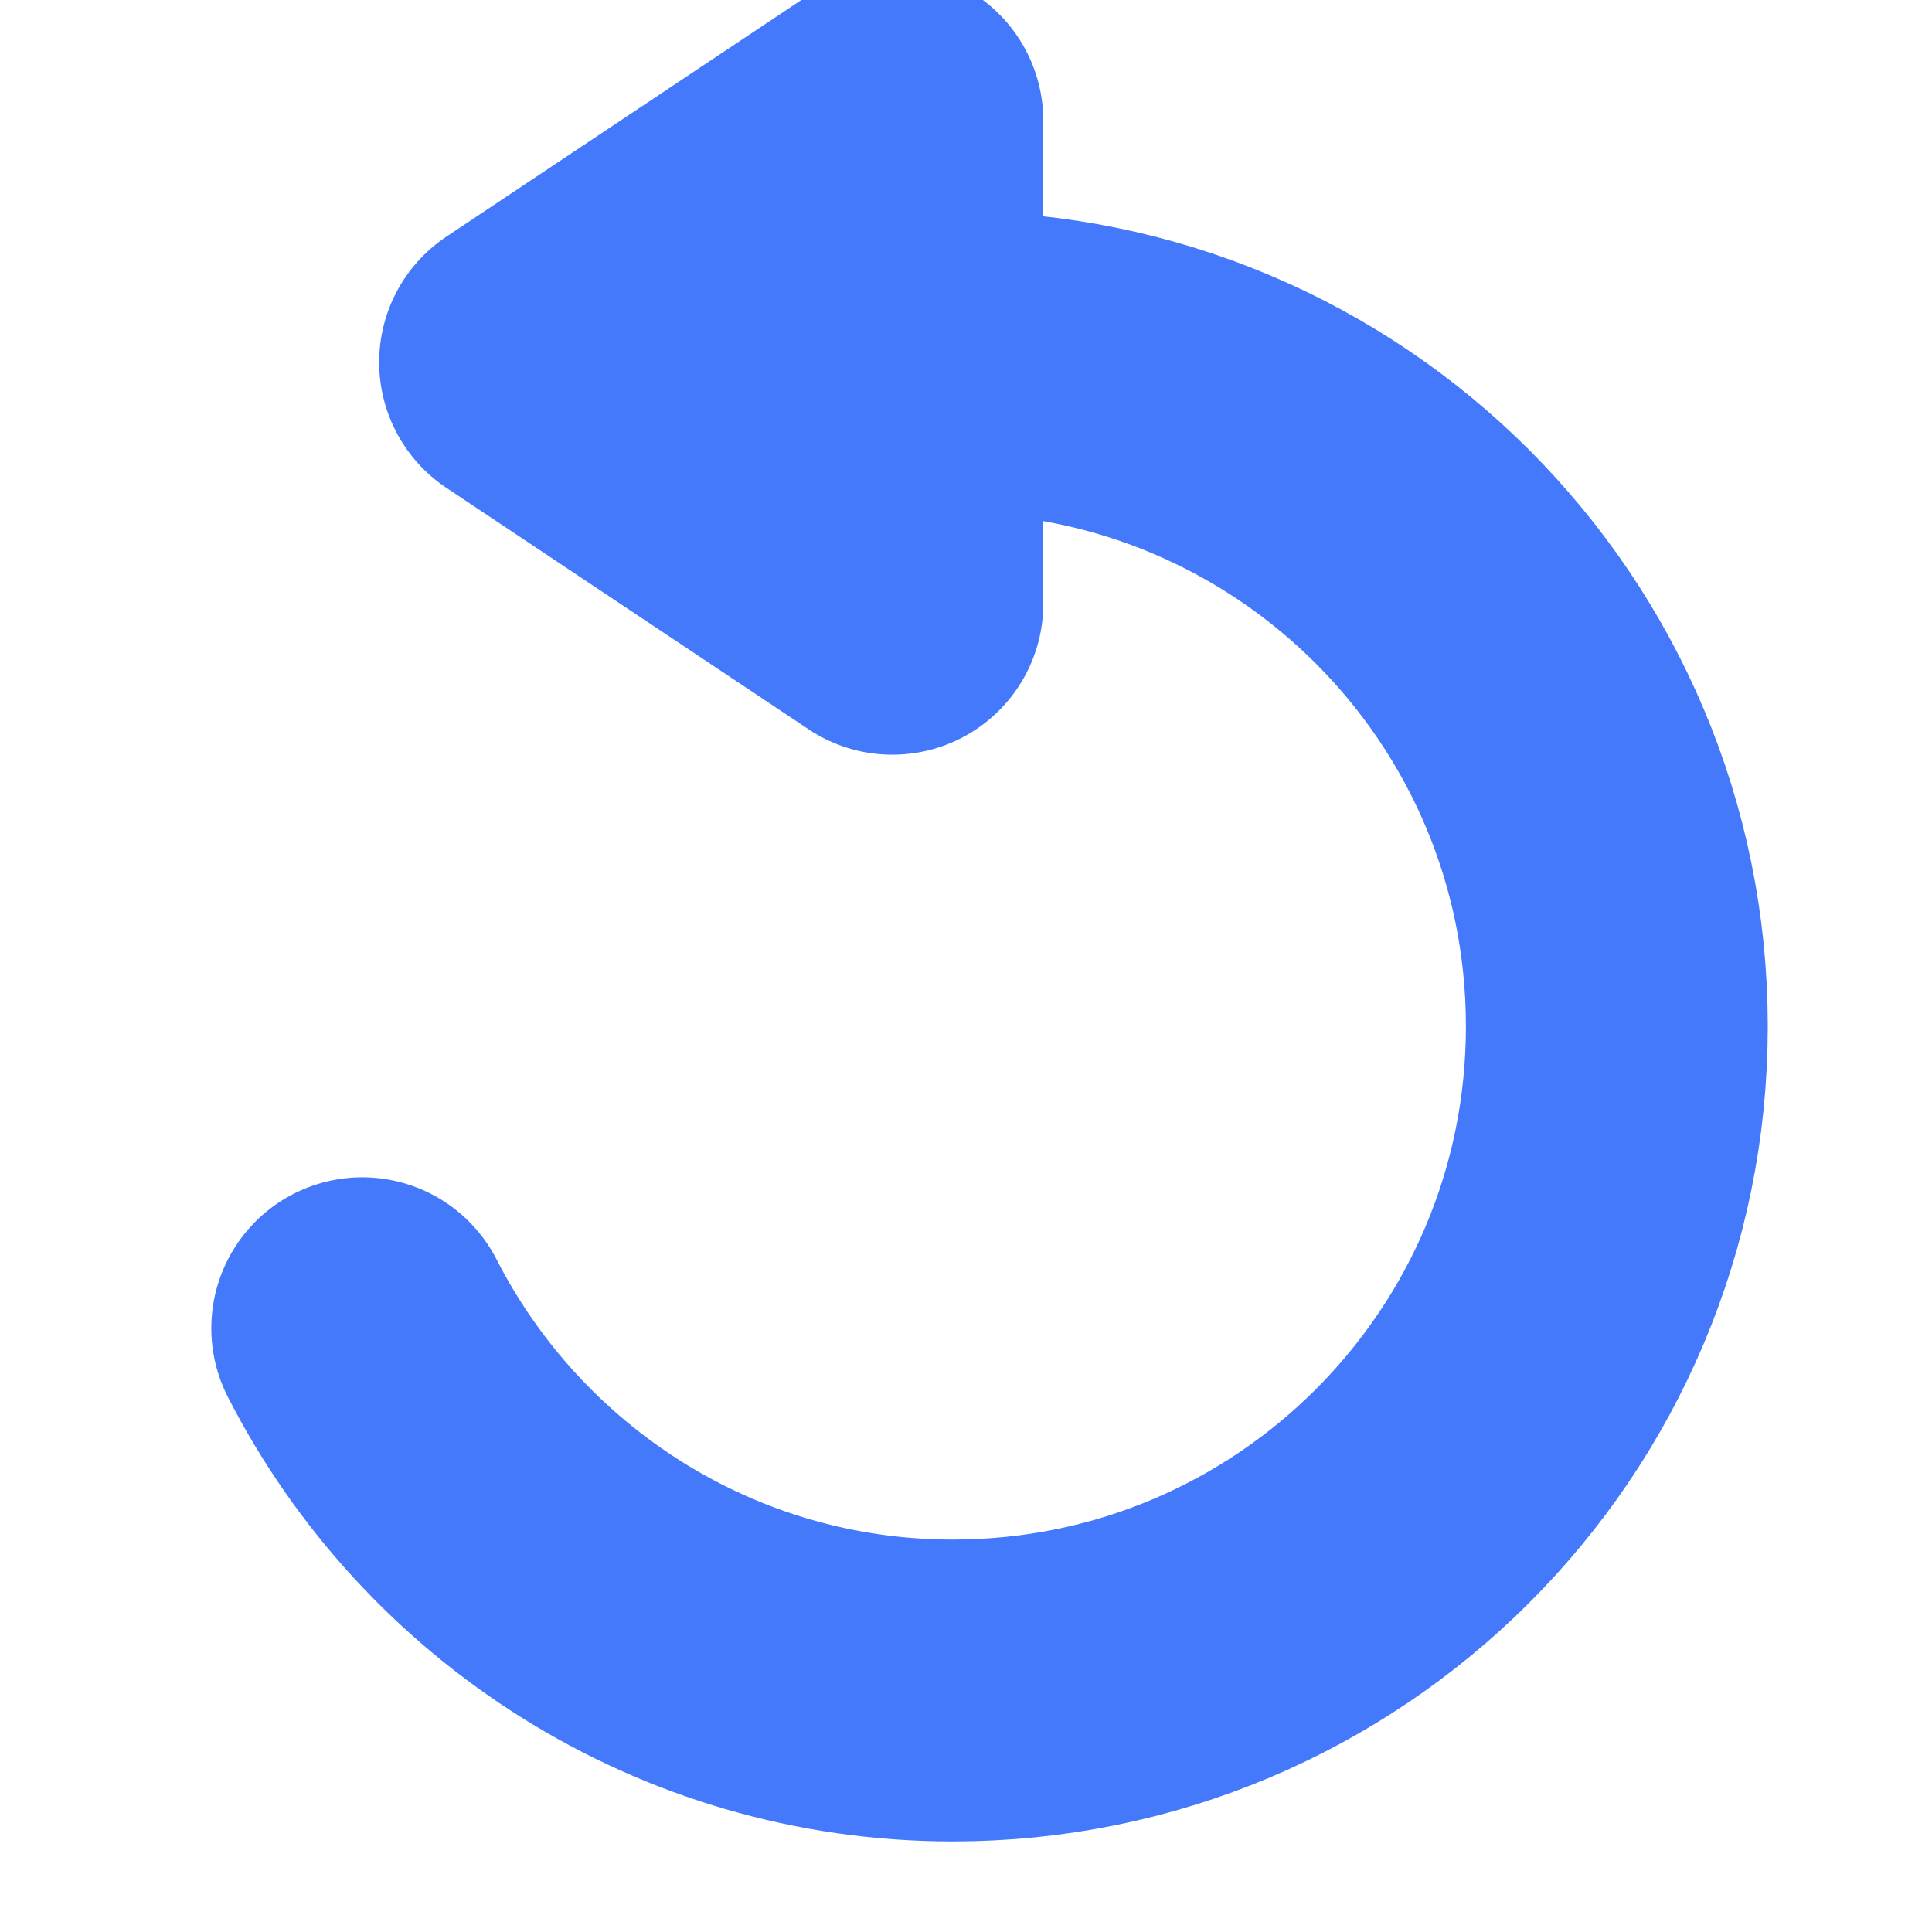
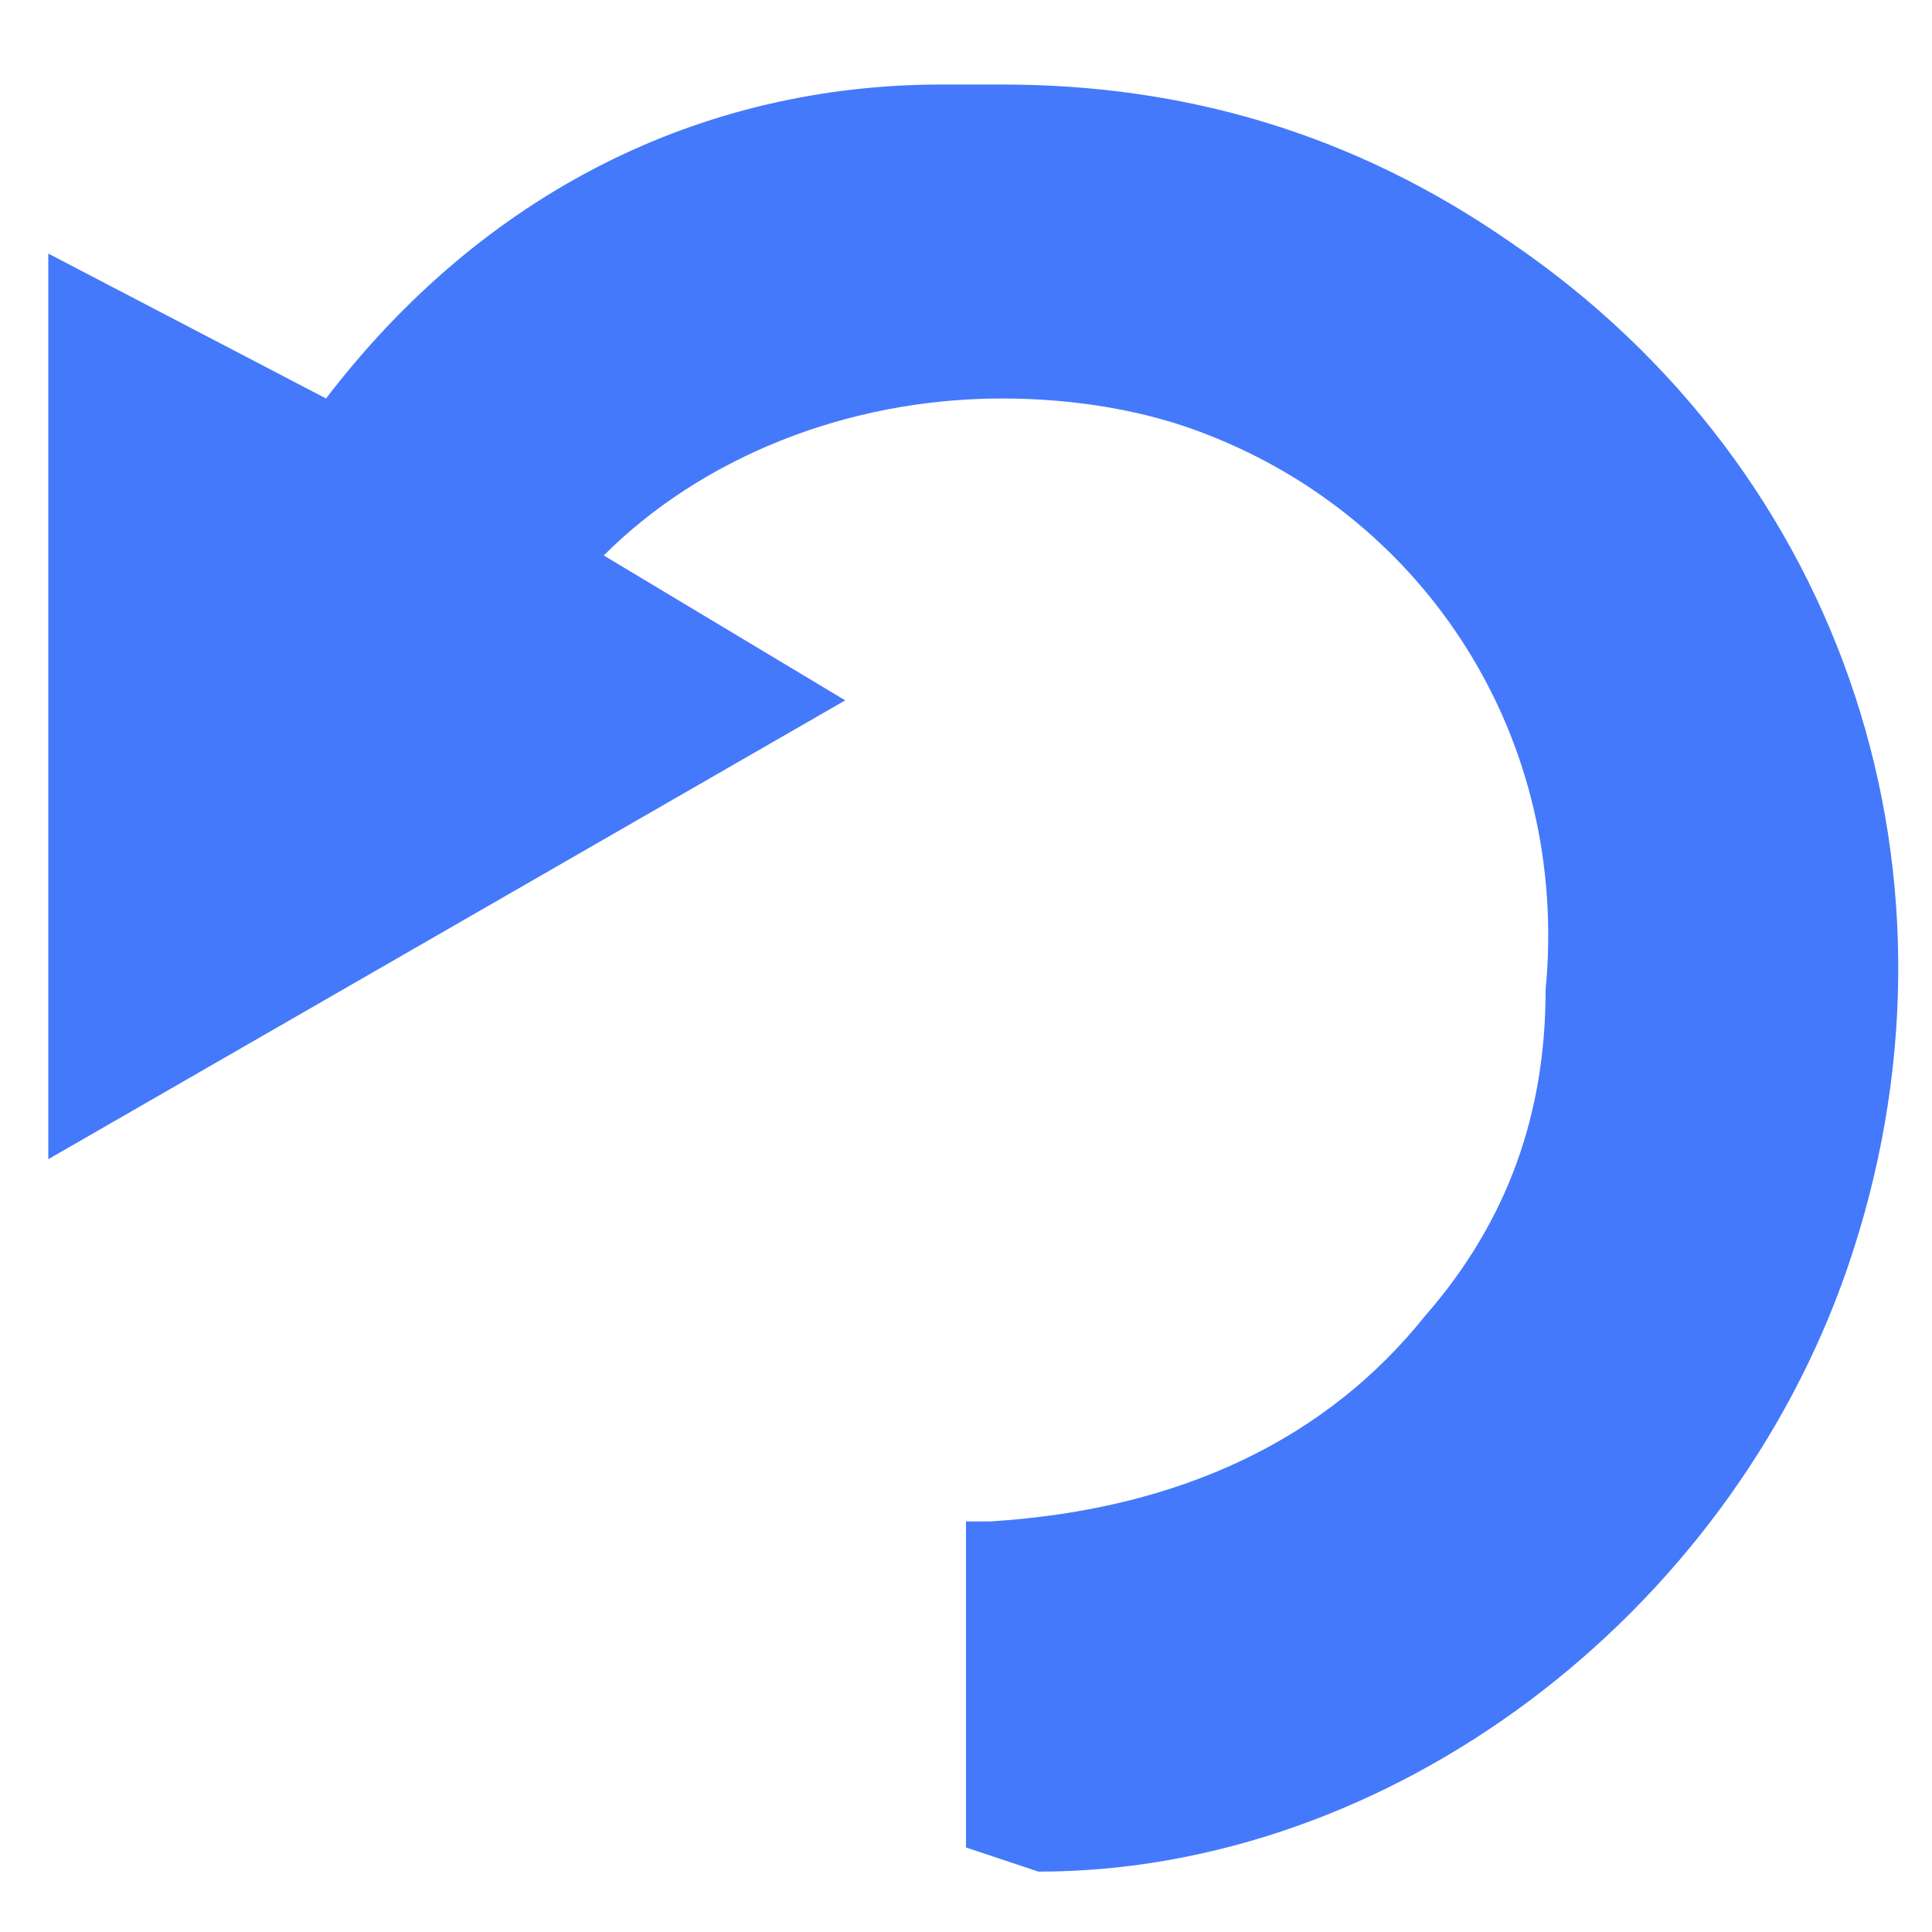
- <svg xmlns="http://www.w3.org/2000/svg" version="1.0" id="Layer_1" x="0px" y="0px" viewBox="0 0 16 16" enable-background="new 0 0 16 16" xml:space="preserve">
-   <g id="undo">
-     <path fill="none" stroke="#4479FB" stroke-width="2.5" stroke-linecap="round" stroke-miterlimit="10" d="M3,11   c0.91,1.78,2.76,3,4.89,3c3.04,0,5.5-2.46,5.5-5.5c0-3.04-2.46-5.5-5.5-5.5c-0.17,0-0.34,0.01-0.5,0.03" />
-     <polygon fill="#4479FB" stroke="#4479FB" stroke-width="2.5" stroke-linecap="round" stroke-linejoin="round" stroke-miterlimit="10" points="   7.39,1 7.39,5 4.39,3  " />
-   </g>
+ <svg xmlns="http://www.w3.org/2000/svg" version="1.1" id="图层_1" x="0px" y="0px" viewBox="0 0 16 16" style="enable-background:new 0 0 16 16;" xml:space="preserve">
+   <path style="fill:#4479FB;" d="M8,15.3v-2.7l0.2,0c1.6-0.1,2.8-0.7,3.6-1.7c0.7-0.8,1-1.7,1-2.7C13,6.1,11.8,4.3,10,3.6  C9.5,3.4,8.9,3.3,8.3,3.3C7,3.3,5.8,3.8,5,4.6l2,1.2L0.4,9.6V2.1l2.3,1.2C4,1.6,5.8,0.7,7.8,0.7c0.2,0,0.3,0,0.5,0  c1.5,0,2.9,0.4,4.2,1.3c2.8,1.9,3.9,5.3,2.8,8.5c-1,2.9-3.8,5-6.7,5L8,15.3z" />
</svg>
